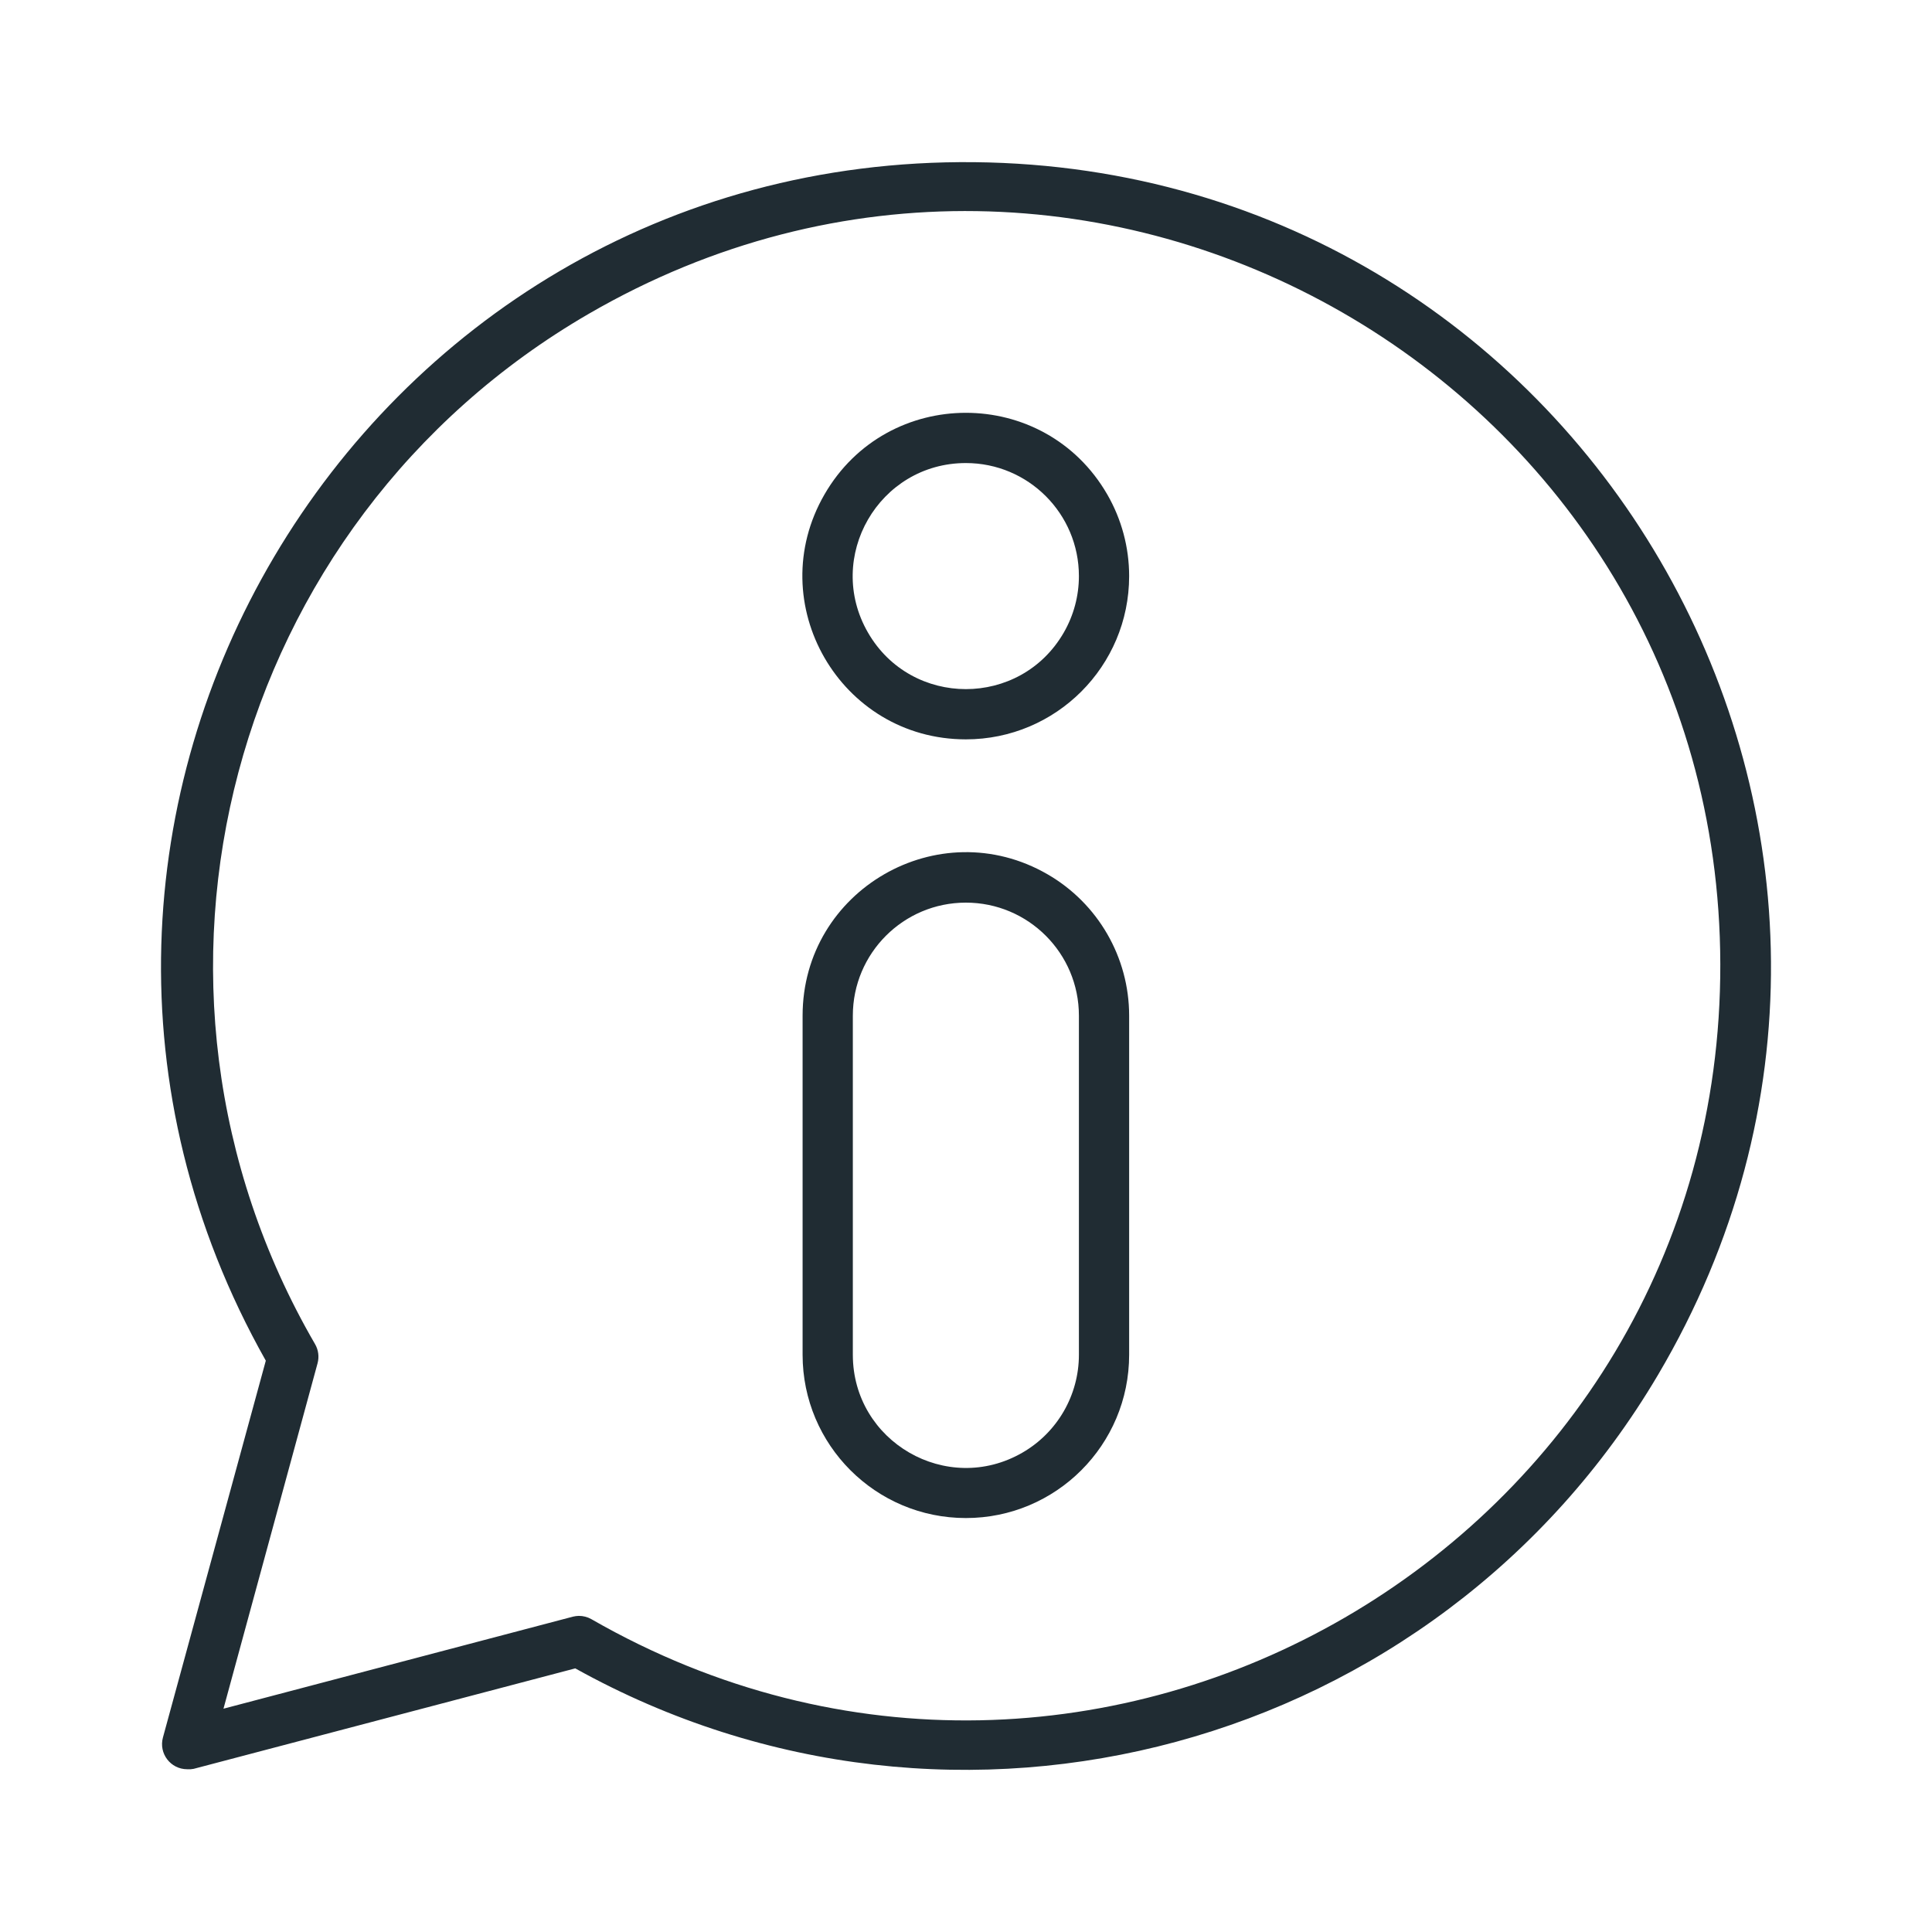
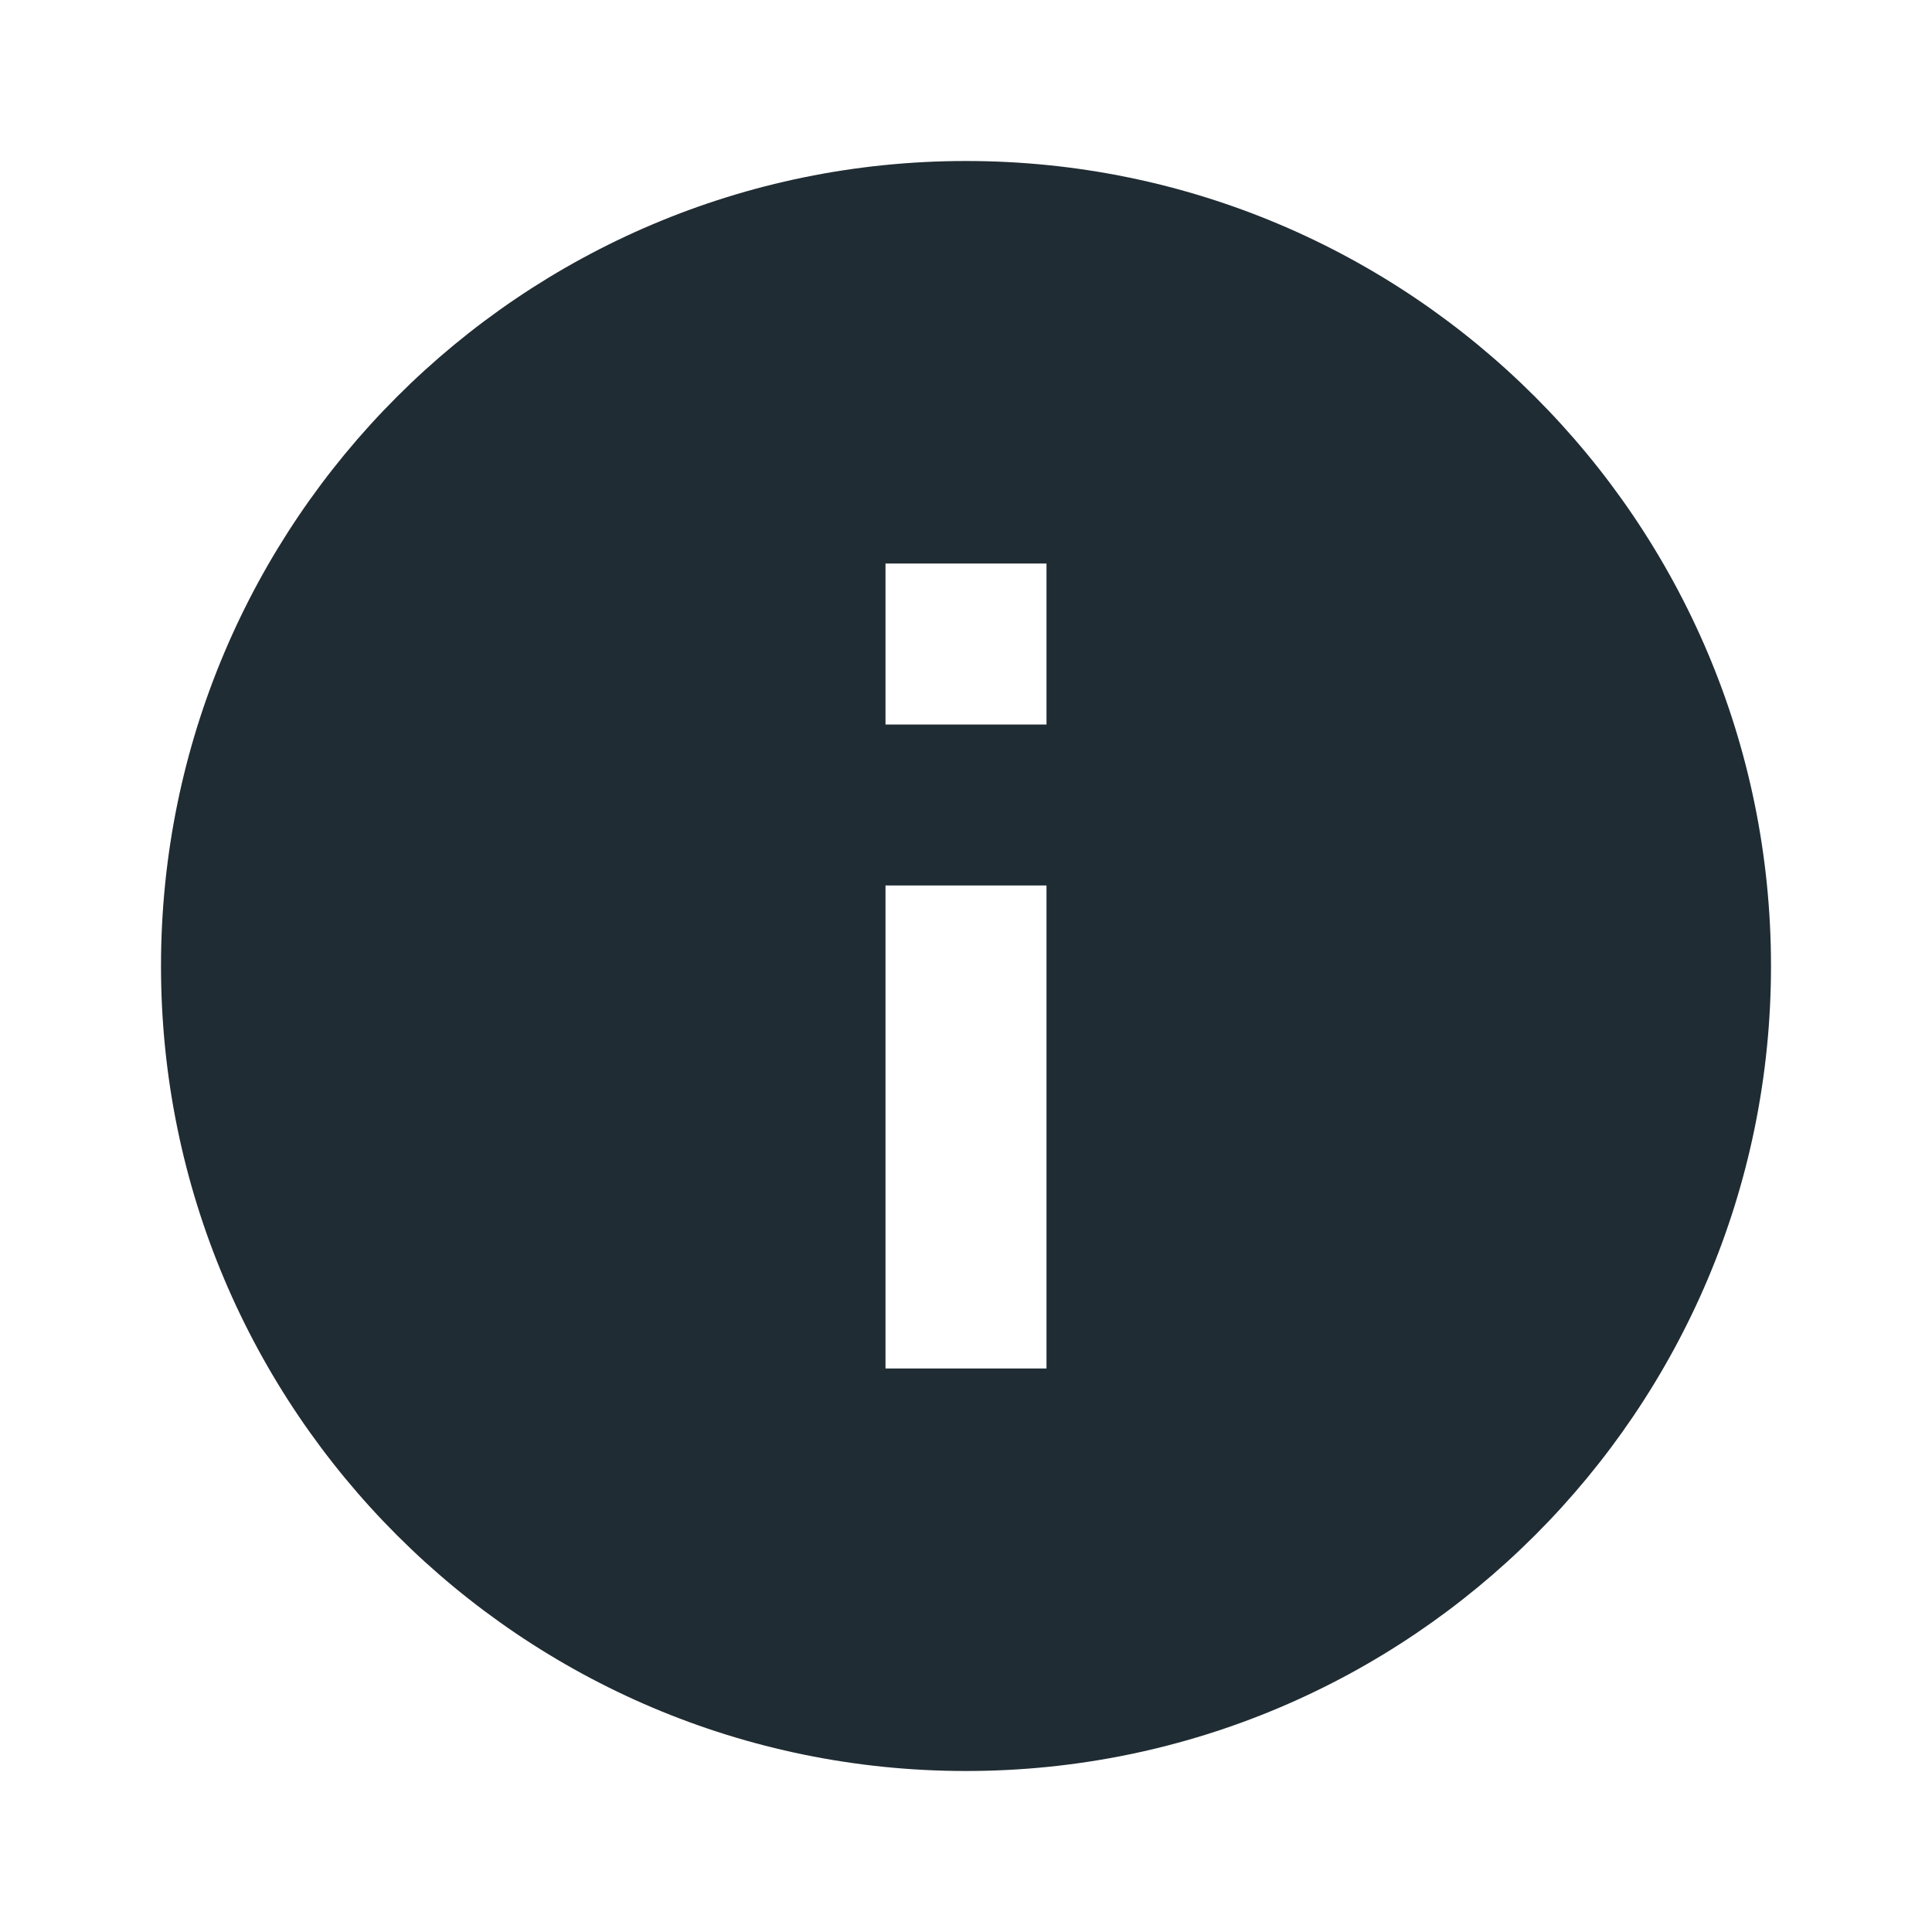
- <svg xmlns="http://www.w3.org/2000/svg" data-name="Слой 1" id="Слой_1" viewBox="0 0 24 24">
-   <g transform="matrix(0.156018, 0, 0, 0.156018, 2.013244, 2.007752)">
-     <path d="M 2 128 C 0.679 128.001 -0.28 126.744 0.07 125.47 L 8.26 95.47 C -15.934 52.553 15.404 -0.462 64.668 0.044 C 113.933 0.55 144.176 54.196 119.105 96.608 C 101.452 126.473 63.218 136.834 32.9 119.97 L 2.51 127.97 C 2.342 128.004 2.171 128.014 2 128 Z M 33.18 115.79 C 33.53 115.788 33.875 115.877 34.18 116.05 C 74.229 139.058 124.167 110.084 124.069 63.896 C 123.97 17.708 73.908 -11.052 33.958 12.127 C 5.29 28.76 -4.461 65.487 12.18 94.15 C 12.449 94.613 12.521 95.164 12.38 95.68 L 4.89 123.18 L 32.72 115.85 C 32.871 115.814 33.025 115.794 33.18 115.79 L 33.18 115.79 Z" style="fill: rgb(32, 44, 51);" />
-     <path d="M 64 46 C 53.993 46 47.738 35.167 52.742 26.5 C 57.745 17.833 70.255 17.833 75.258 26.5 C 76.399 28.476 77 30.718 77 33 C 77 40.18 71.18 46 64 46 Z M 64 24 C 57.072 24 52.742 31.5 56.206 37.5 C 59.67 43.5 68.33 43.5 71.794 37.5 C 72.584 36.132 73 34.58 73 33 C 73 28.029 68.971 24 64 24 Z" style="fill: rgb(32, 44, 51);" />
-     <path d="M 64 108 C 56.82 108 51 102.18 51 95 L 51 68 C 51 57.993 61.833 51.738 70.5 56.742 C 74.522 59.064 77 63.356 77 68 L 77 95 C 77 102.18 71.18 108 64 108 Z M 64 59 C 59.029 59 55 63.029 55 68 L 55 95 C 55 101.928 62.5 106.258 68.5 102.794 C 71.285 101.187 73 98.215 73 95 L 73 68 C 73 63.029 68.971 59 64 59 Z" style="fill: rgb(32, 44, 51);" />
-   </g>
+ <svg xmlns="http://www.w3.org/2000/svg" height="24px" viewBox="0 0 24 24" width="24px" fill="#000000">
+   <path d="M0 0h24v24H0z" fill="none" />
+   <path d="M12 2C6.48 2 2 6.48 2 12s4.48 10 10 10 10-4.48 10-10S17.52 2 12 2zm1 15h-2v-6h2v6zm0-8h-2V7h2v2z" style="fill: rgb(32, 44, 51);" />
</svg>
